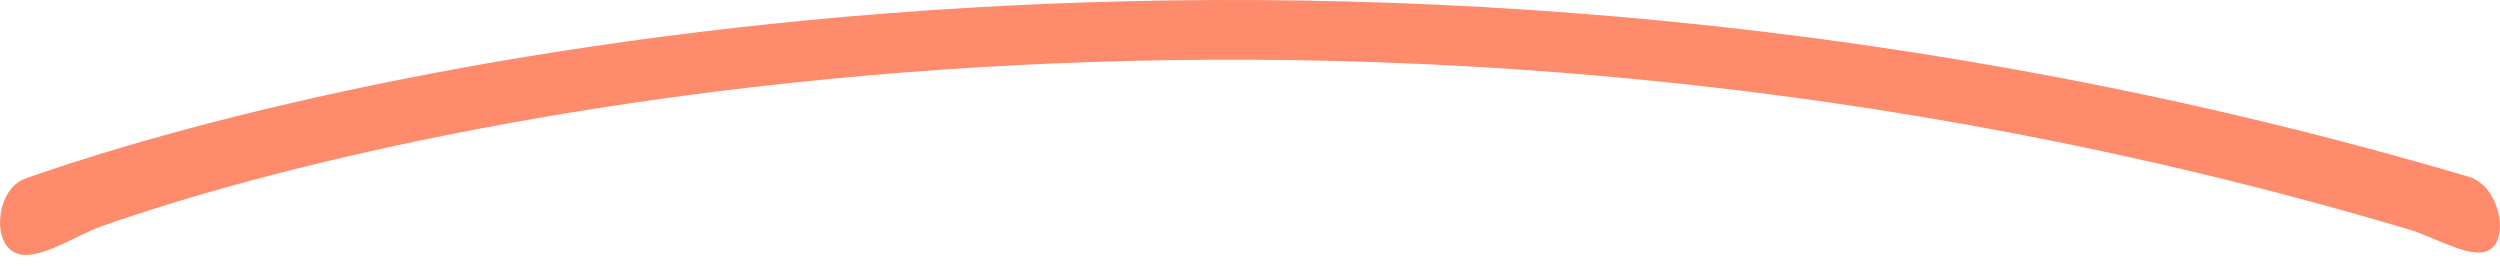
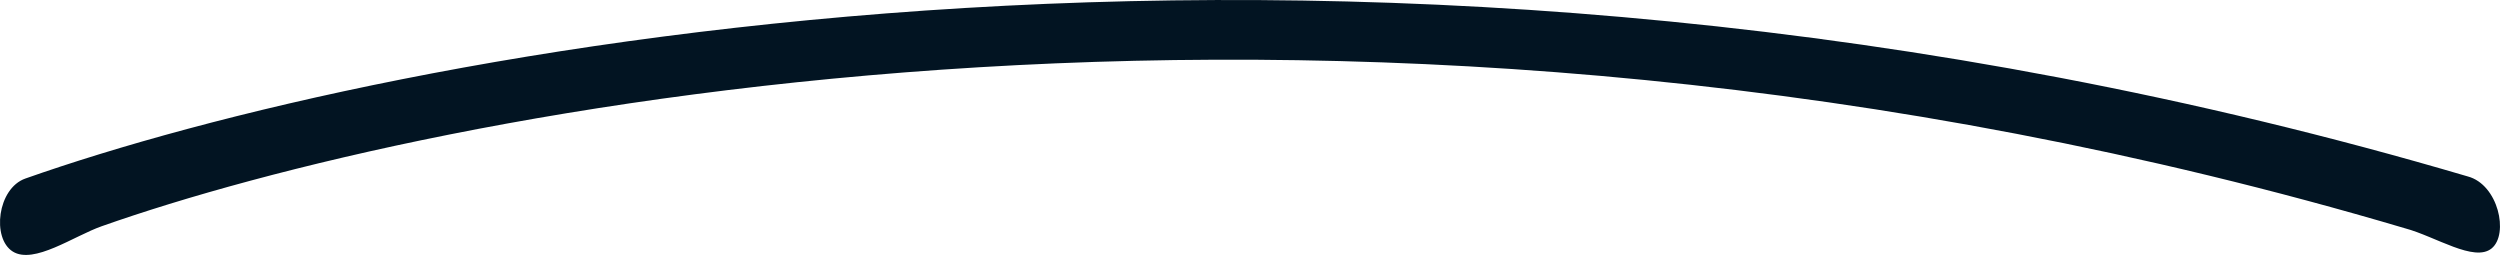
<svg xmlns="http://www.w3.org/2000/svg" width="90" height="10" viewBox="0 0 90 10" fill="none">
-   <path fill-rule="evenodd" clip-rule="evenodd" d="M86.582 8.219C48.592 -3.031 15.325 4.033 3.662 8.144C2.652 8.5 1.218 9.53 0.459 9.055C-0.3 8.581 -0.096 6.783 0.914 6.427C13.771 1.895 49.001 -5.391 88.841 6.352C89.94 6.645 90.325 8.425 89.701 8.941C89.077 9.456 87.68 8.512 86.582 8.219Z" fill="#FD8B6C" />
+   <path fill-rule="evenodd" clip-rule="evenodd" d="M86.582 8.219C48.592 -3.031 15.325 4.033 3.662 8.144C2.652 8.5 1.218 9.53 0.459 9.055C-0.3 8.581 -0.096 6.783 0.914 6.427C13.771 1.895 49.001 -5.391 88.841 6.352C89.94 6.645 90.325 8.425 89.701 8.941C89.077 9.456 87.68 8.512 86.582 8.219Z" fill="#021422" />
</svg>
